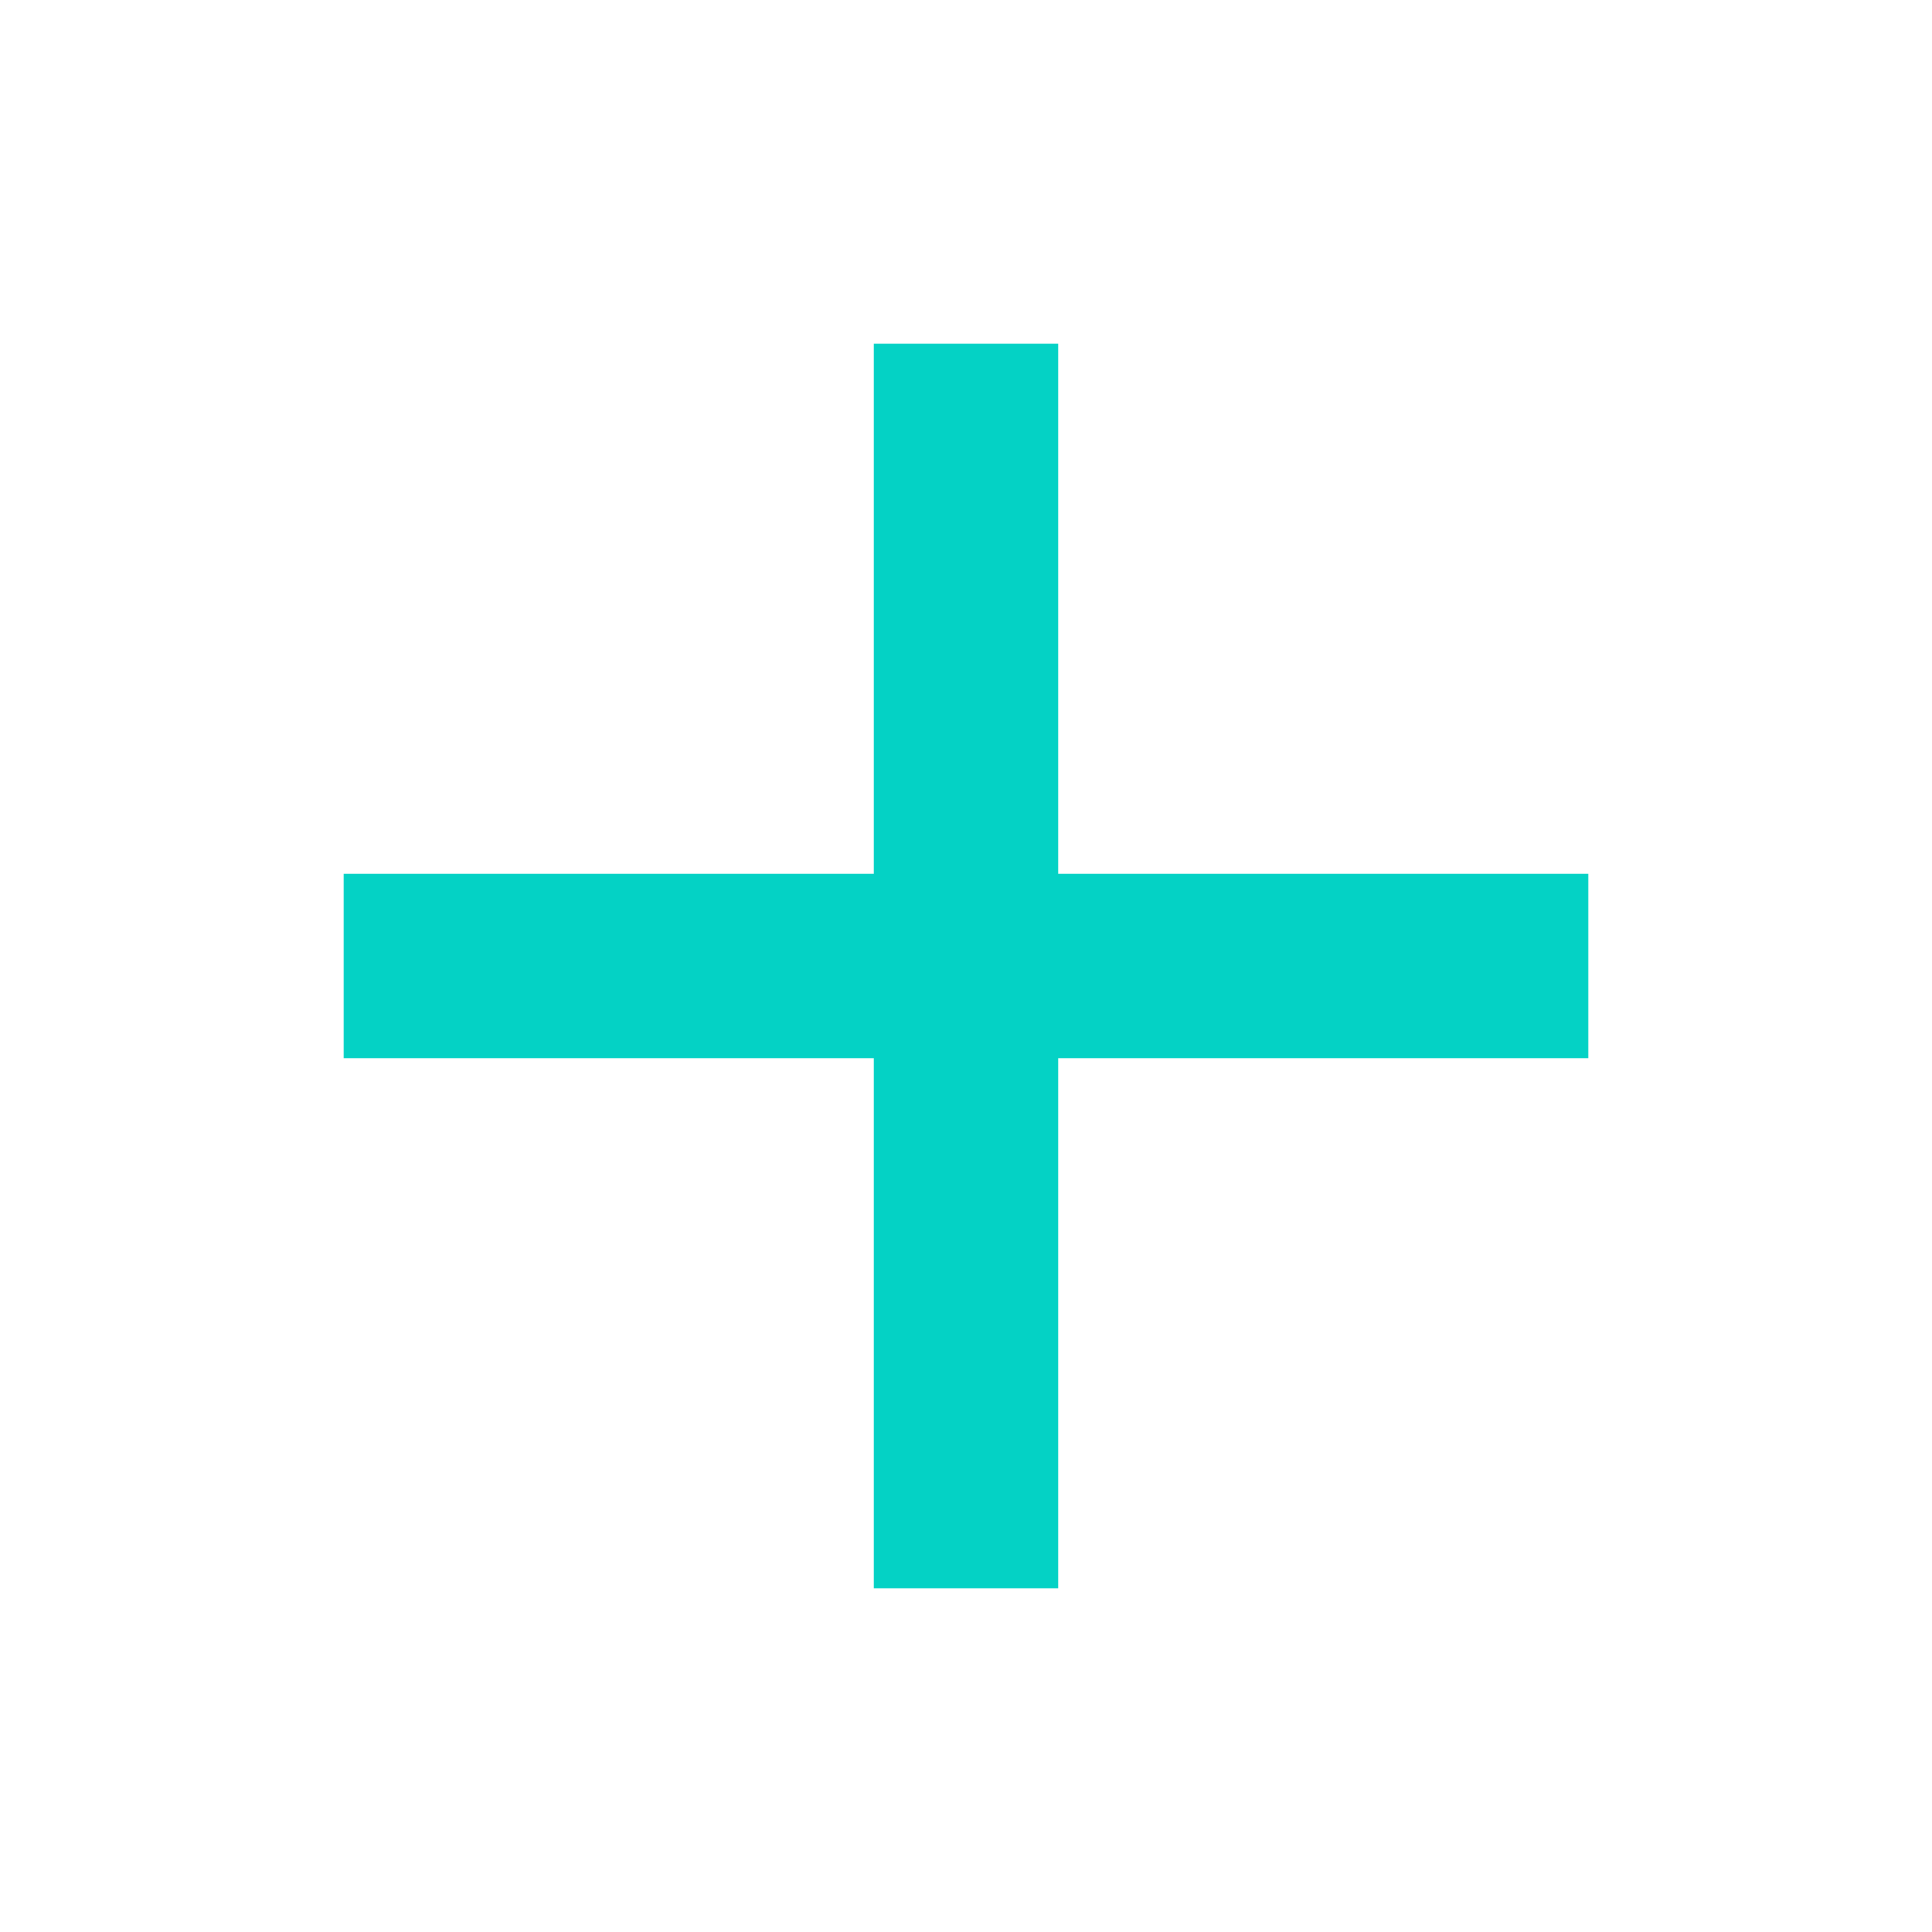
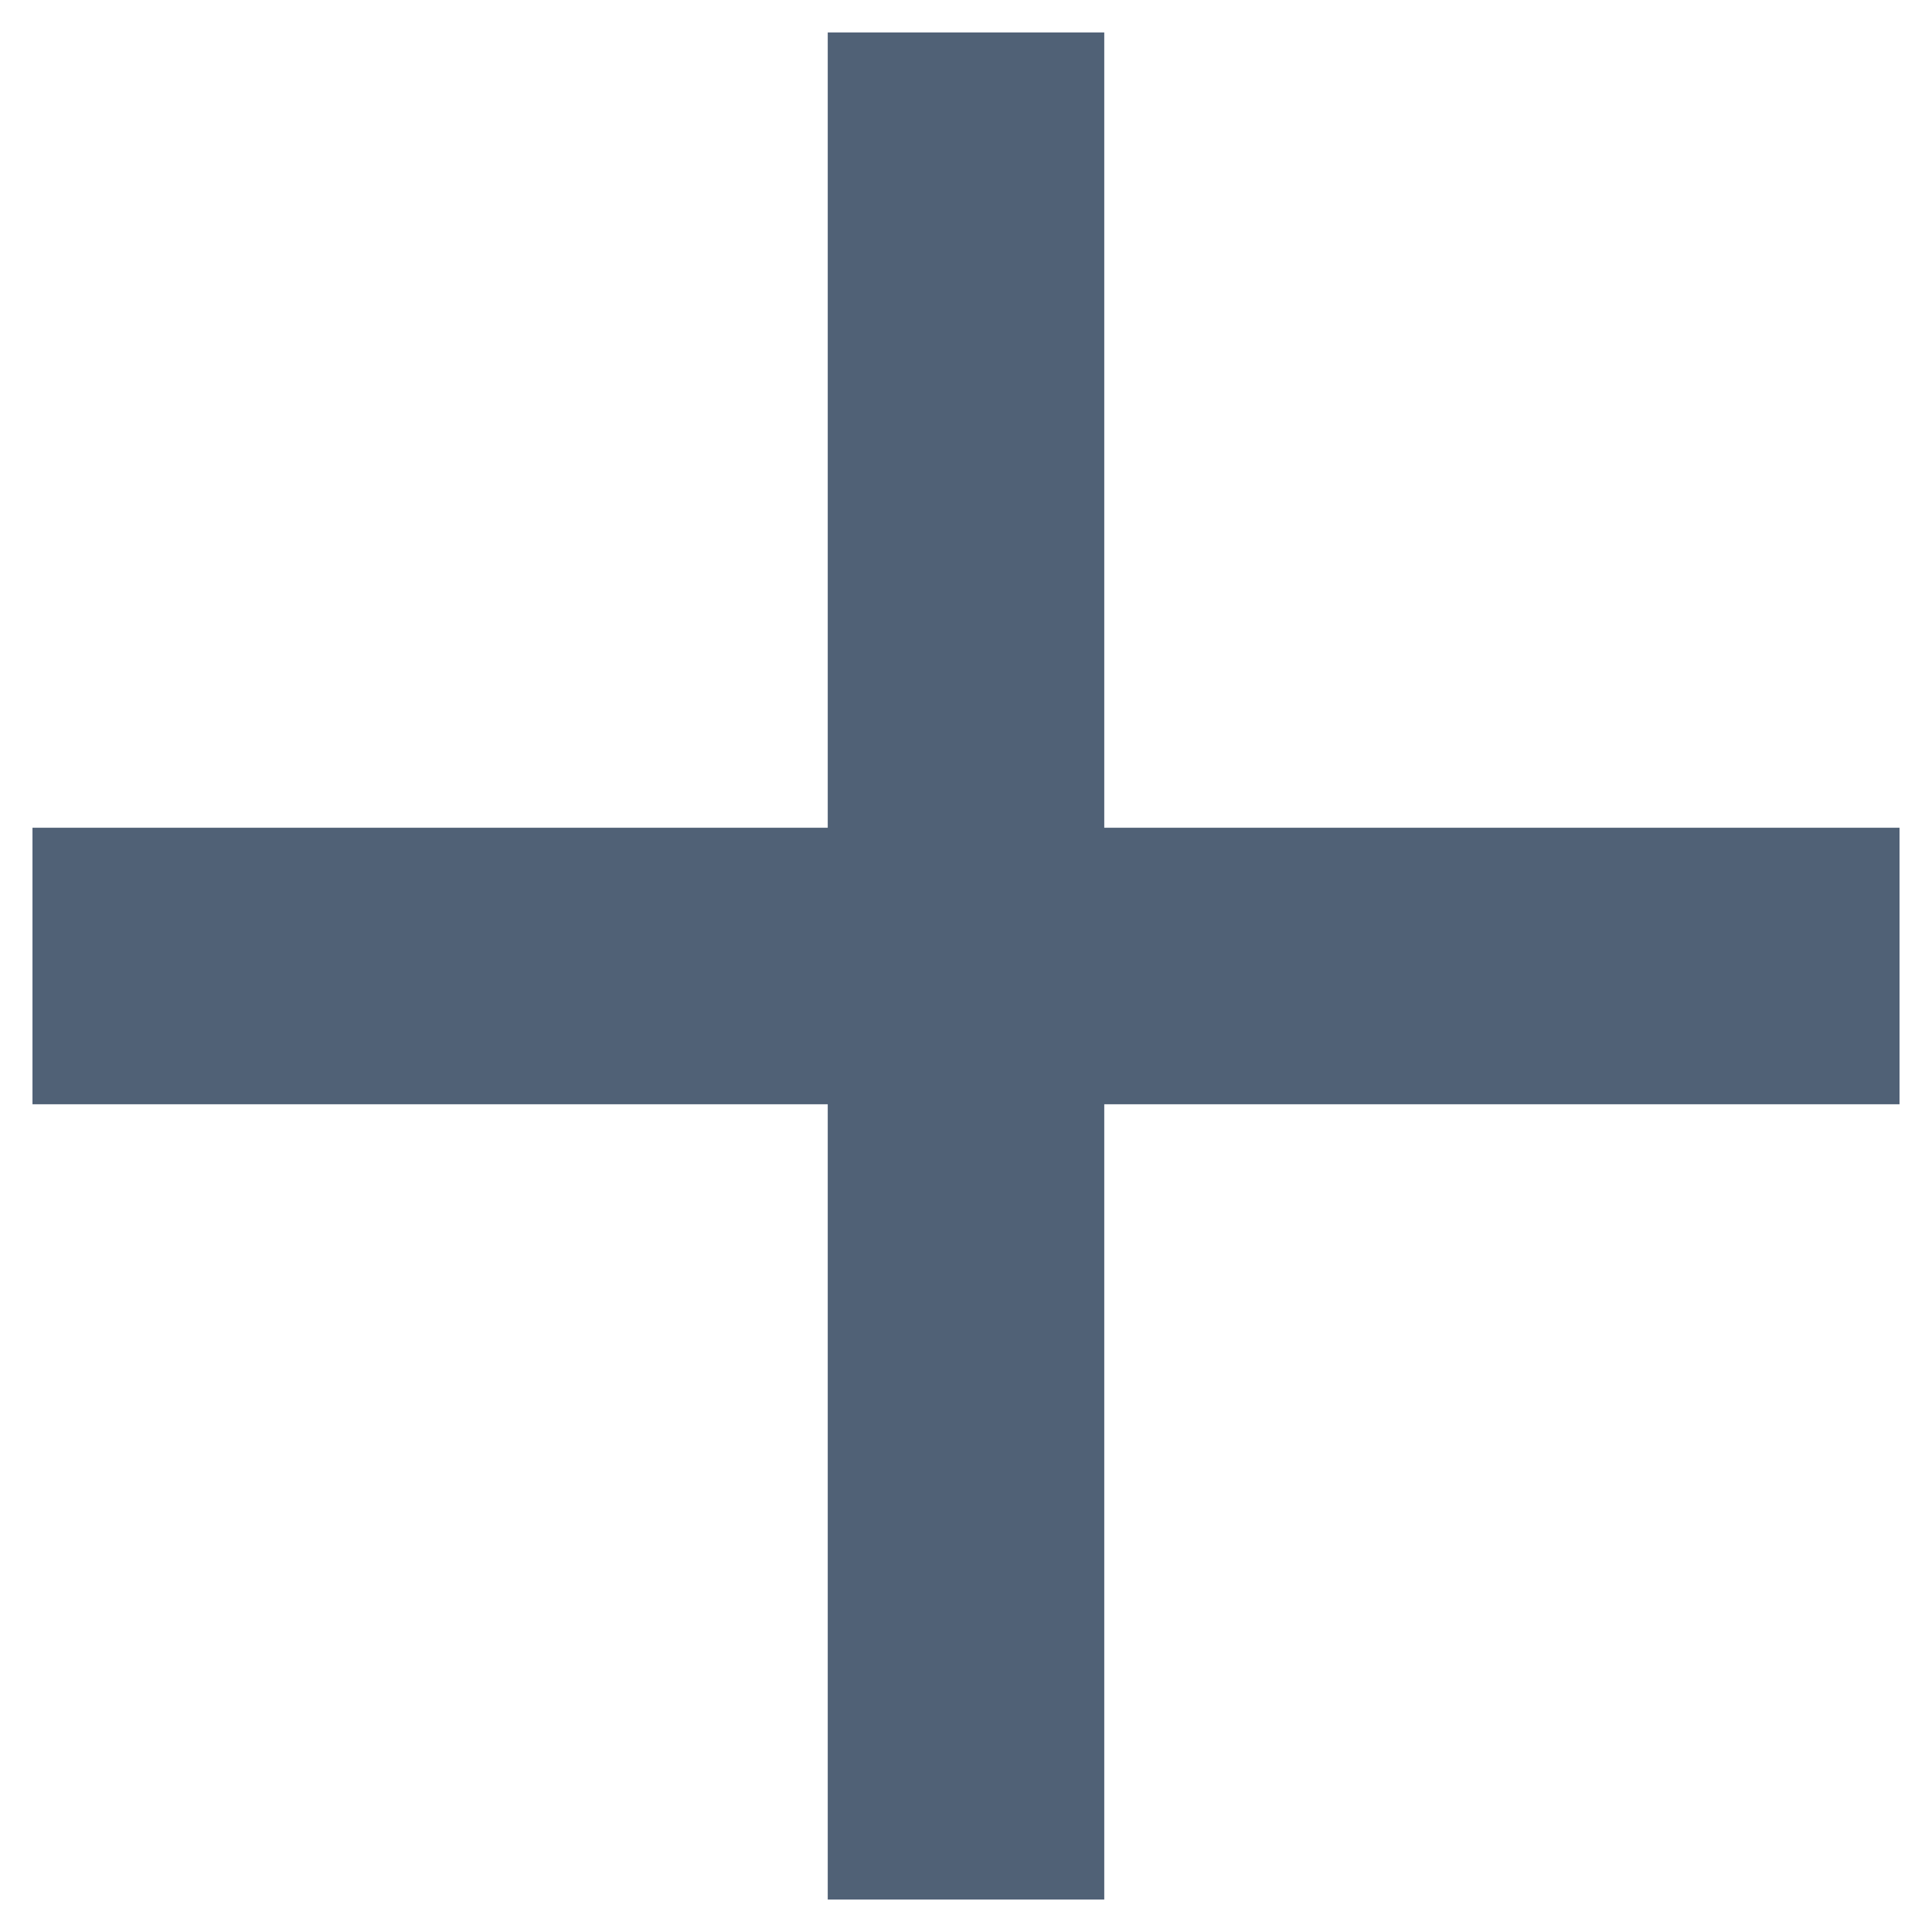
- <svg xmlns="http://www.w3.org/2000/svg" width="24" height="24" viewBox="0 0 24 24" fill="none">
-   <path d="M10.855 10.855V4.269H13.145V10.855H19.731V13.145H13.145V19.731H10.855V13.145H4.269V10.855H10.855Z" fill="#04D2C5" />
+ <svg xmlns="http://www.w3.org/2000/svg" width="16" height="16" viewBox="0 0 16 16" fill="none">
+   <path d="M6.855 6.855V0.269H9.145V6.855H15.731V9.145H9.145V15.731H6.855V9.145H0.269V6.855H6.855Z" fill="#506176" />
</svg>
